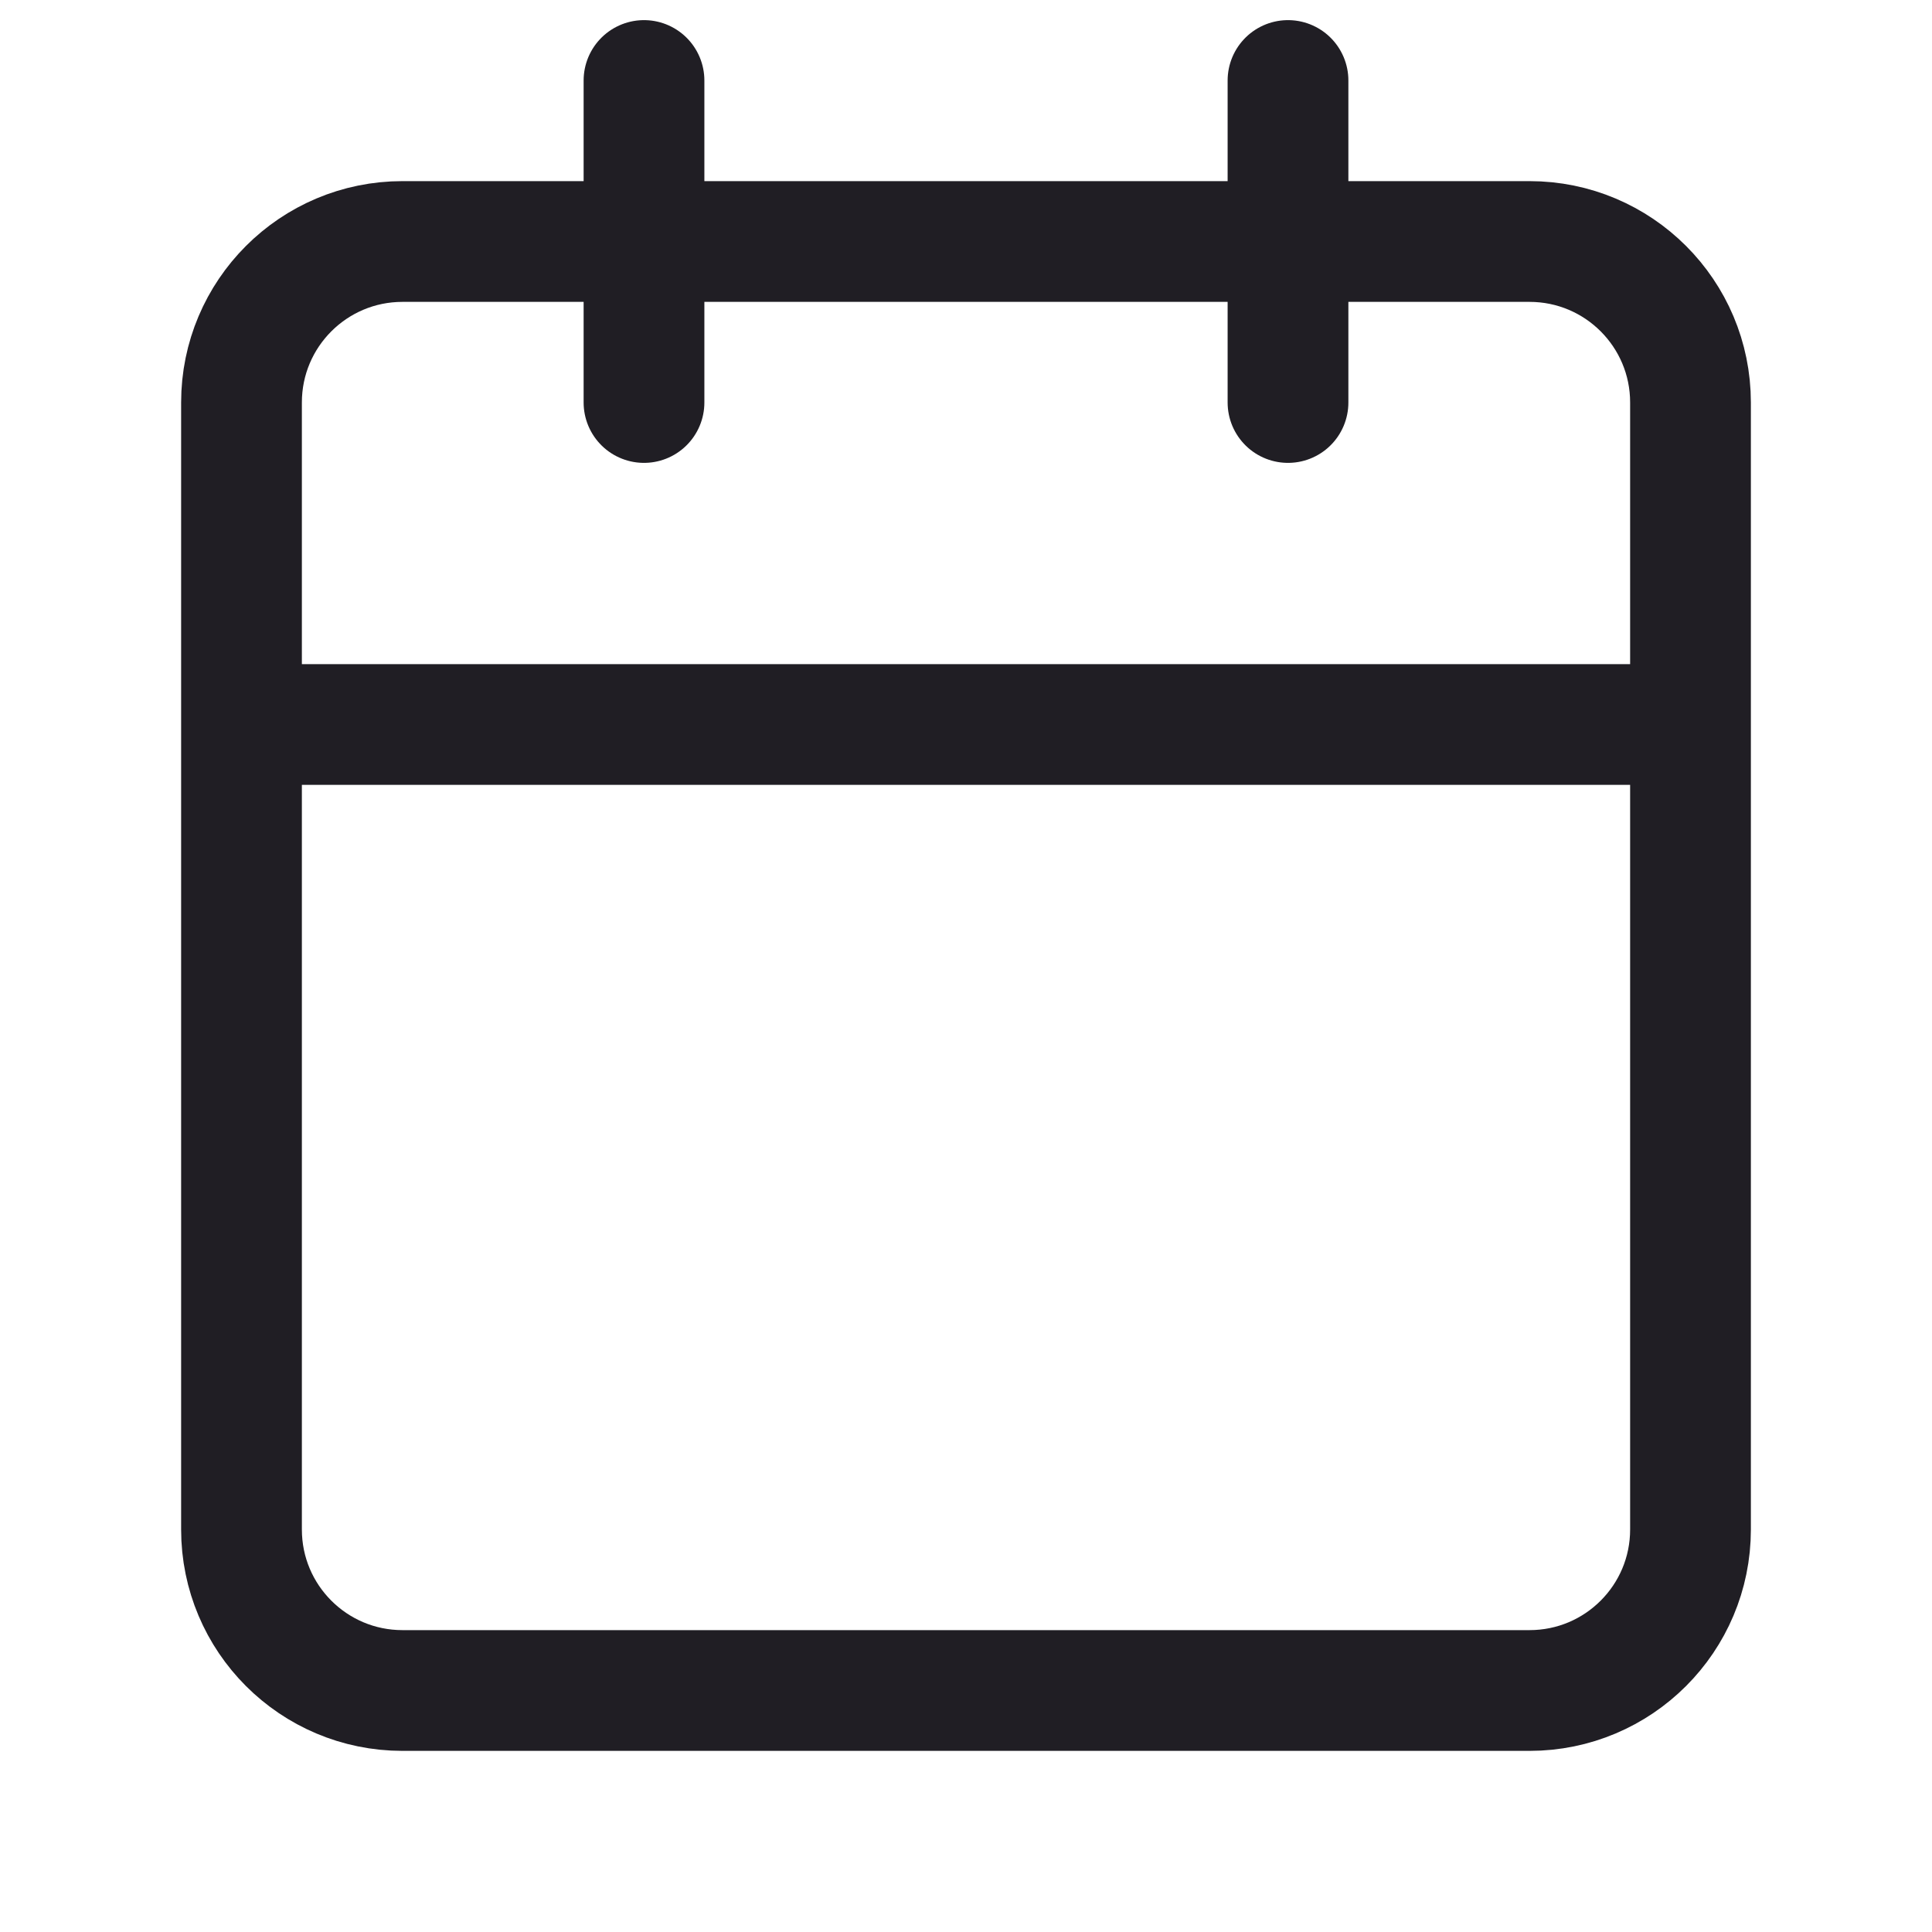
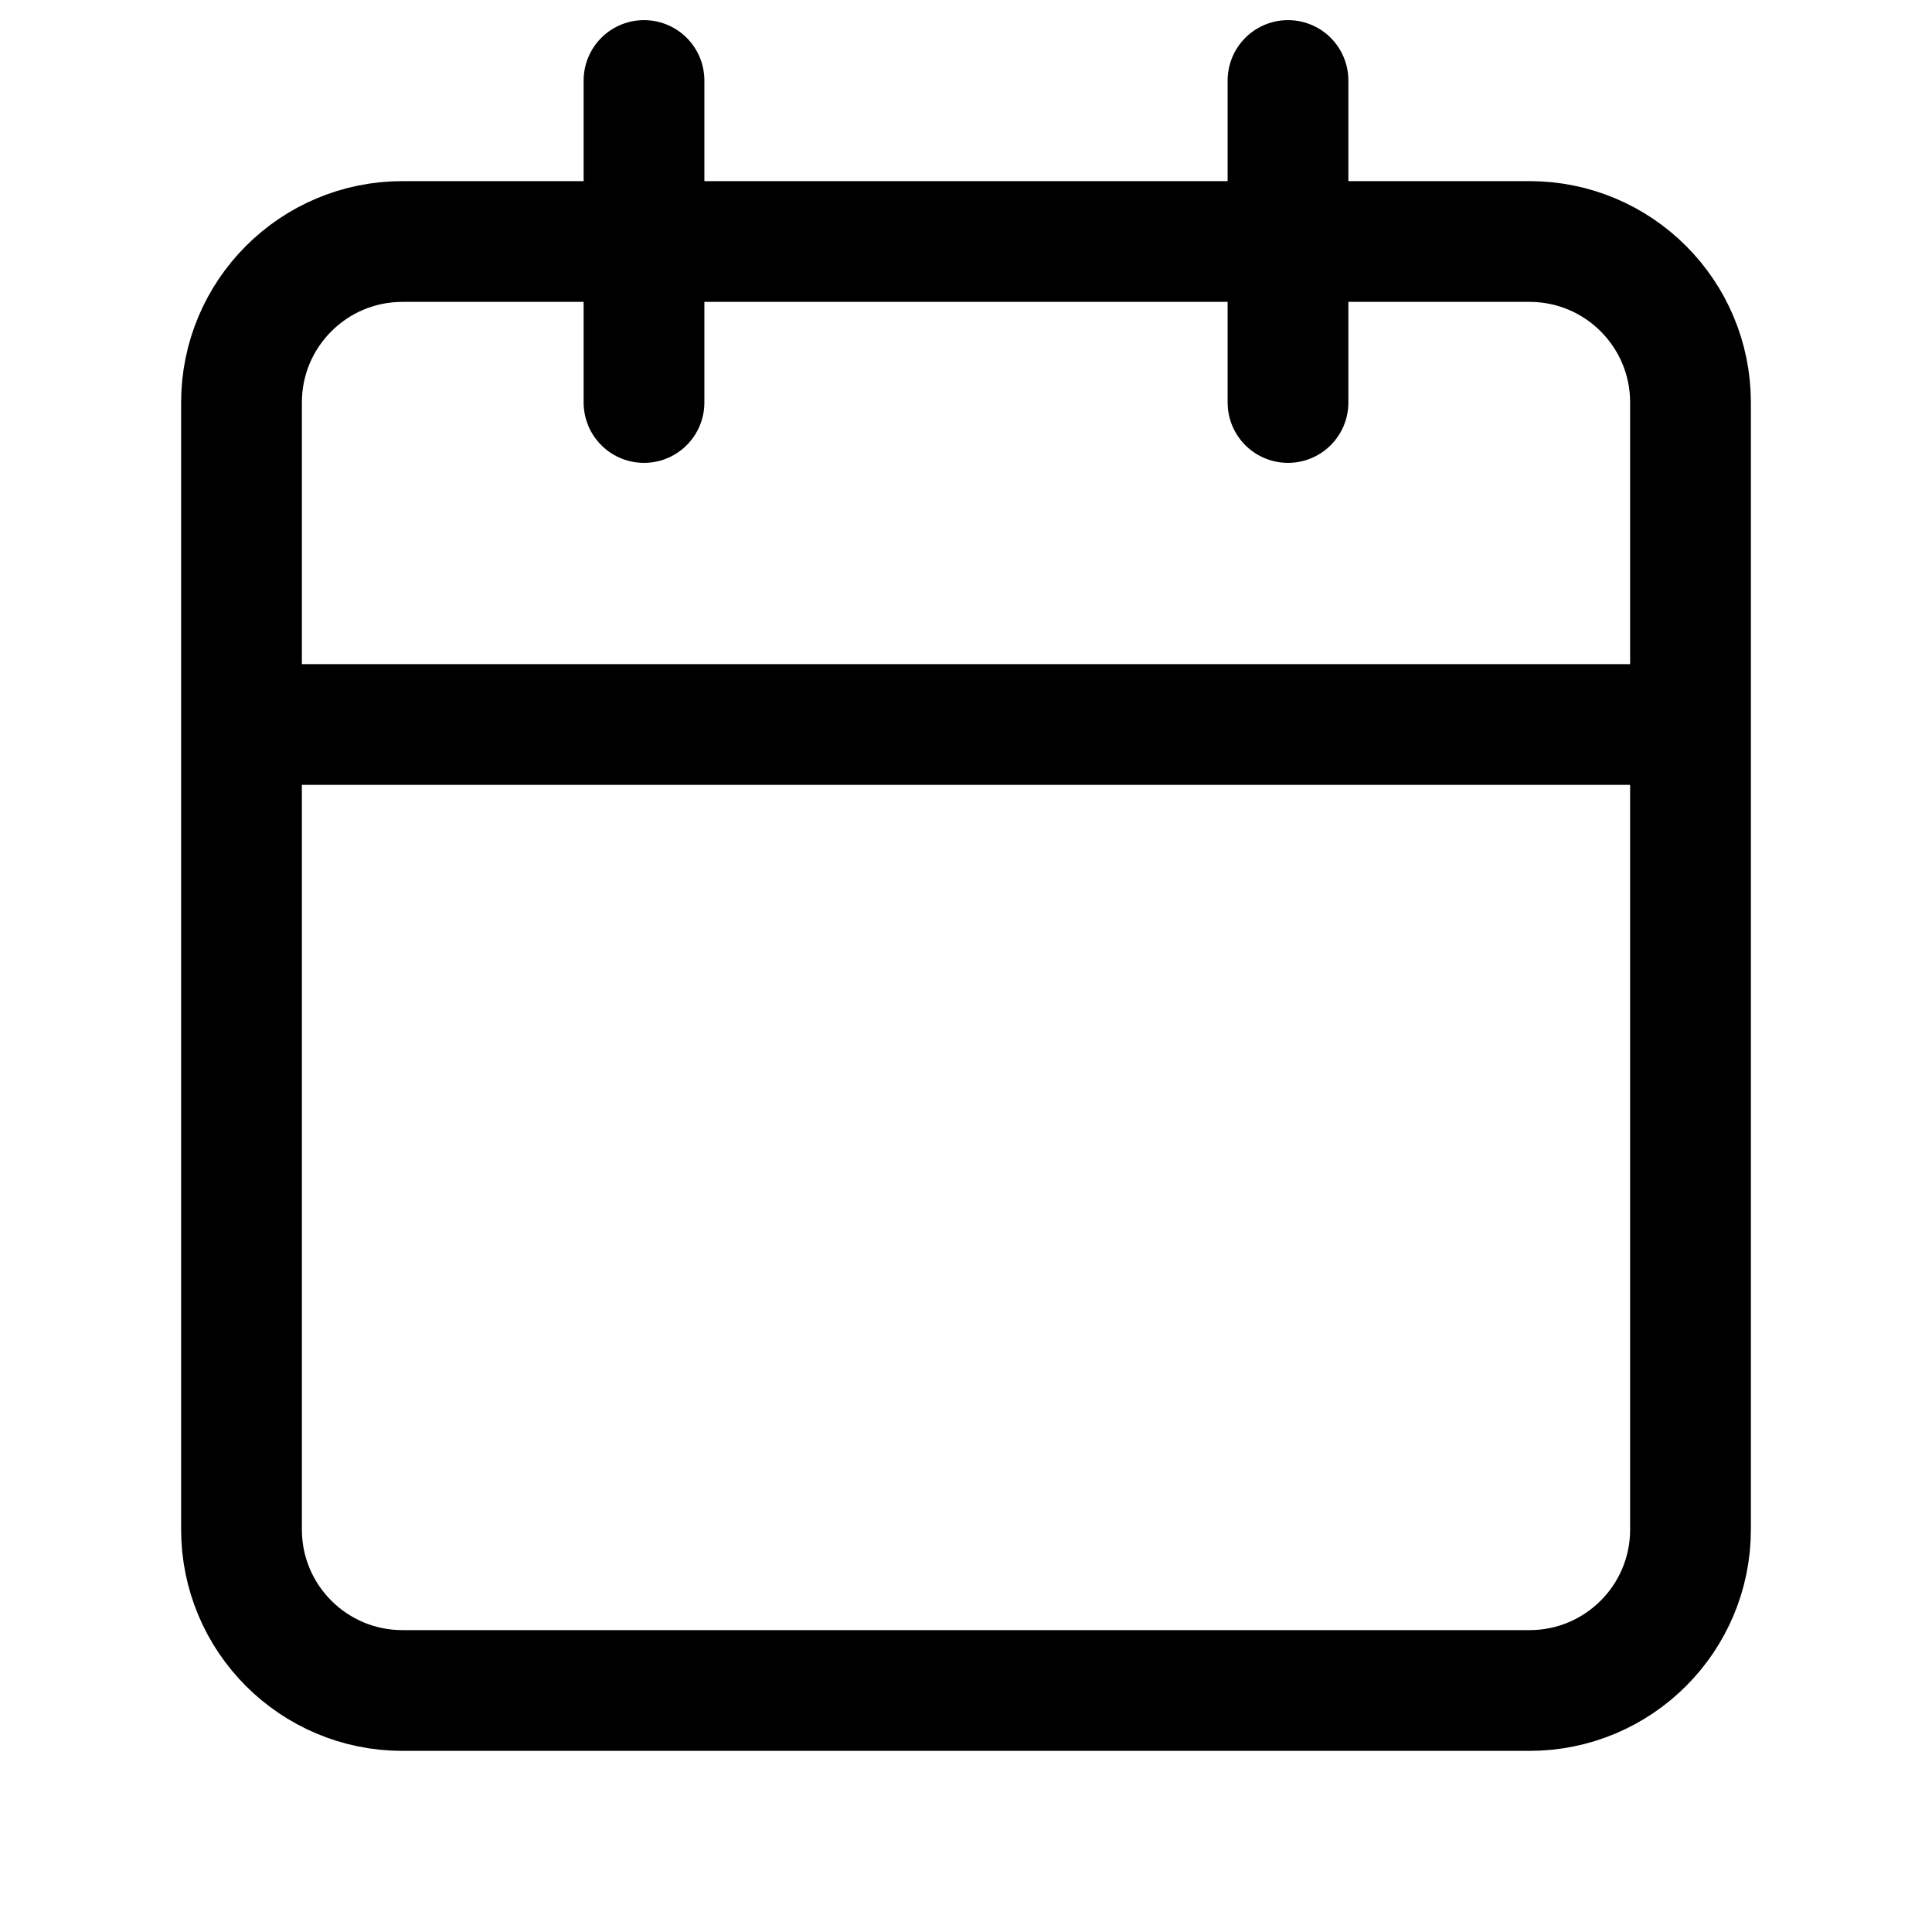
- <svg xmlns="http://www.w3.org/2000/svg" width="24" height="24" viewBox="0 0 24 24" fill="none">
-   <path d="M16 1V5M8 1V5M3 9H21M5 3H19C20.105 3 21 3.895 21 5V19C21 20.105 20.105 21 19 21H5C3.895 21 3 20.105 3 19V5C3 3.895 3.895 3 5 3Z" stroke="#201E24" stroke-width="1.5" stroke-linecap="round" stroke-linejoin="round" />
+ <svg xmlns="http://www.w3.org/2000/svg" viewBox="0 0 24 24" fill="none">
+   <path d="M16 1V5M8 1V5M3 9H21M5 3H19C20.105 3 21 3.895 21 5V19C21 20.105 20.105 21 19 21H5C3.895 21 3 20.105 3 19V5C3 3.895 3.895 3 5 3Z" stroke="currentColor" stroke-width="1.5" stroke-linecap="round" stroke-linejoin="round" />
</svg>
